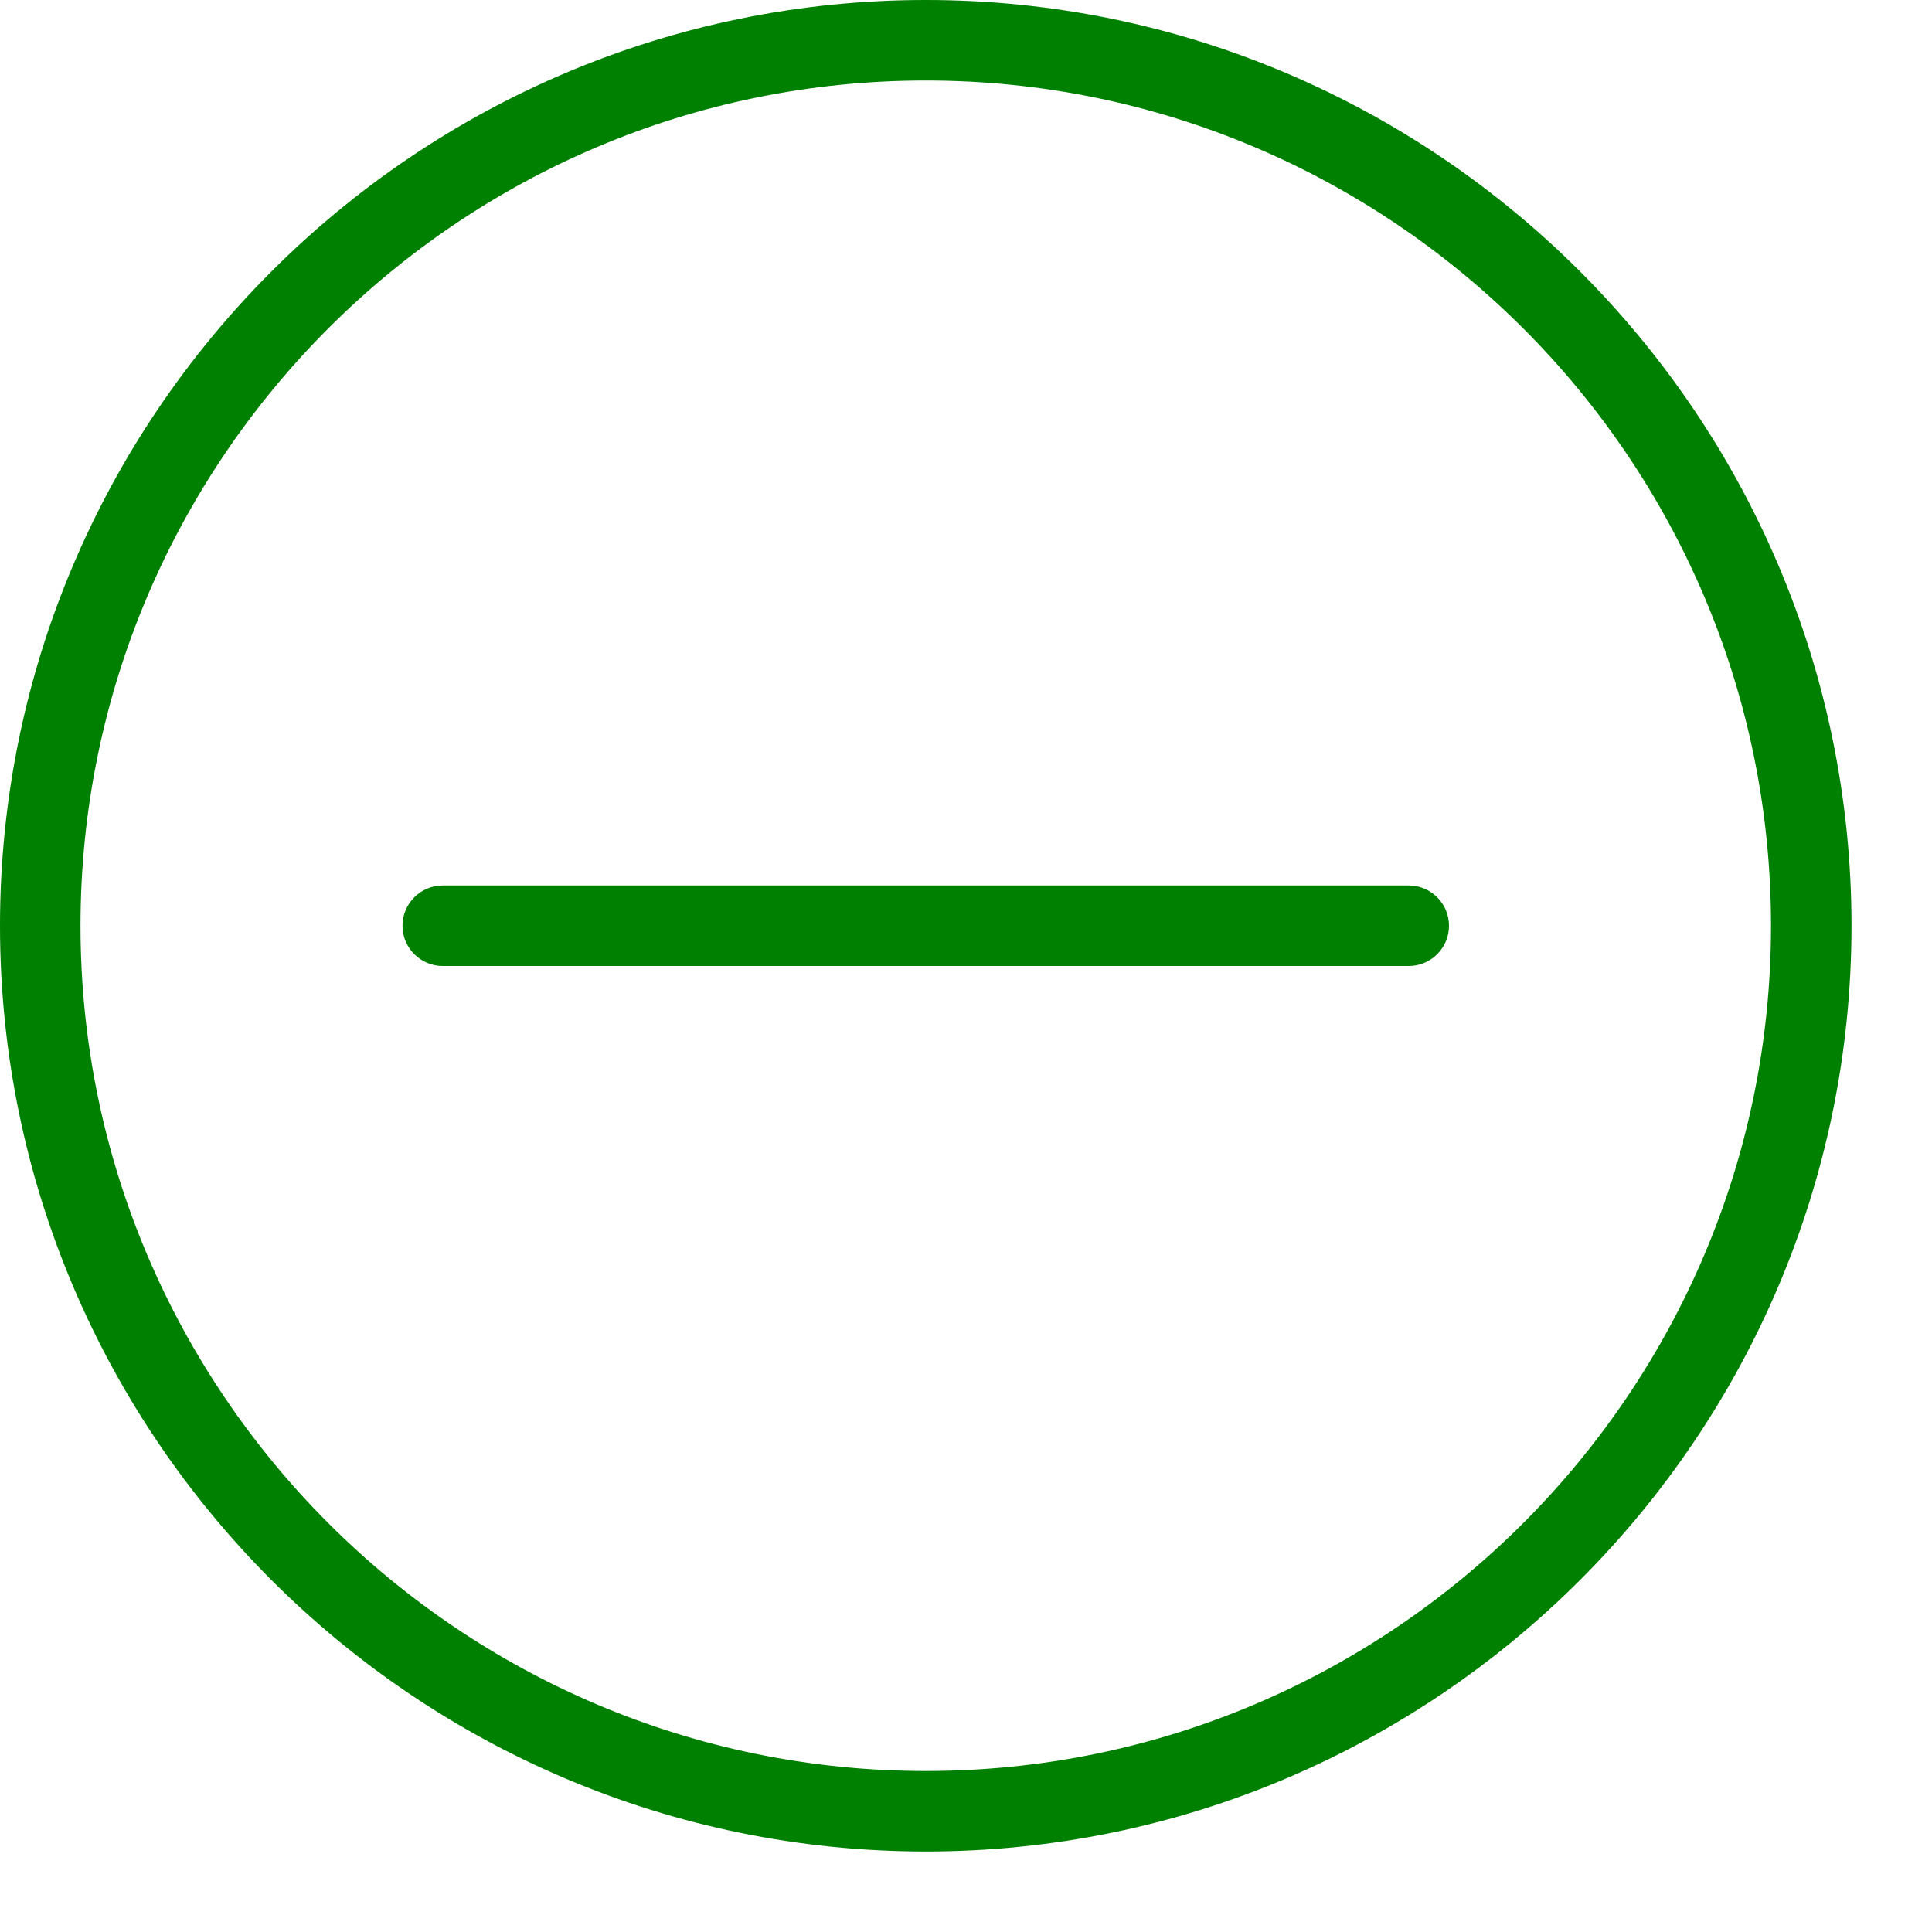
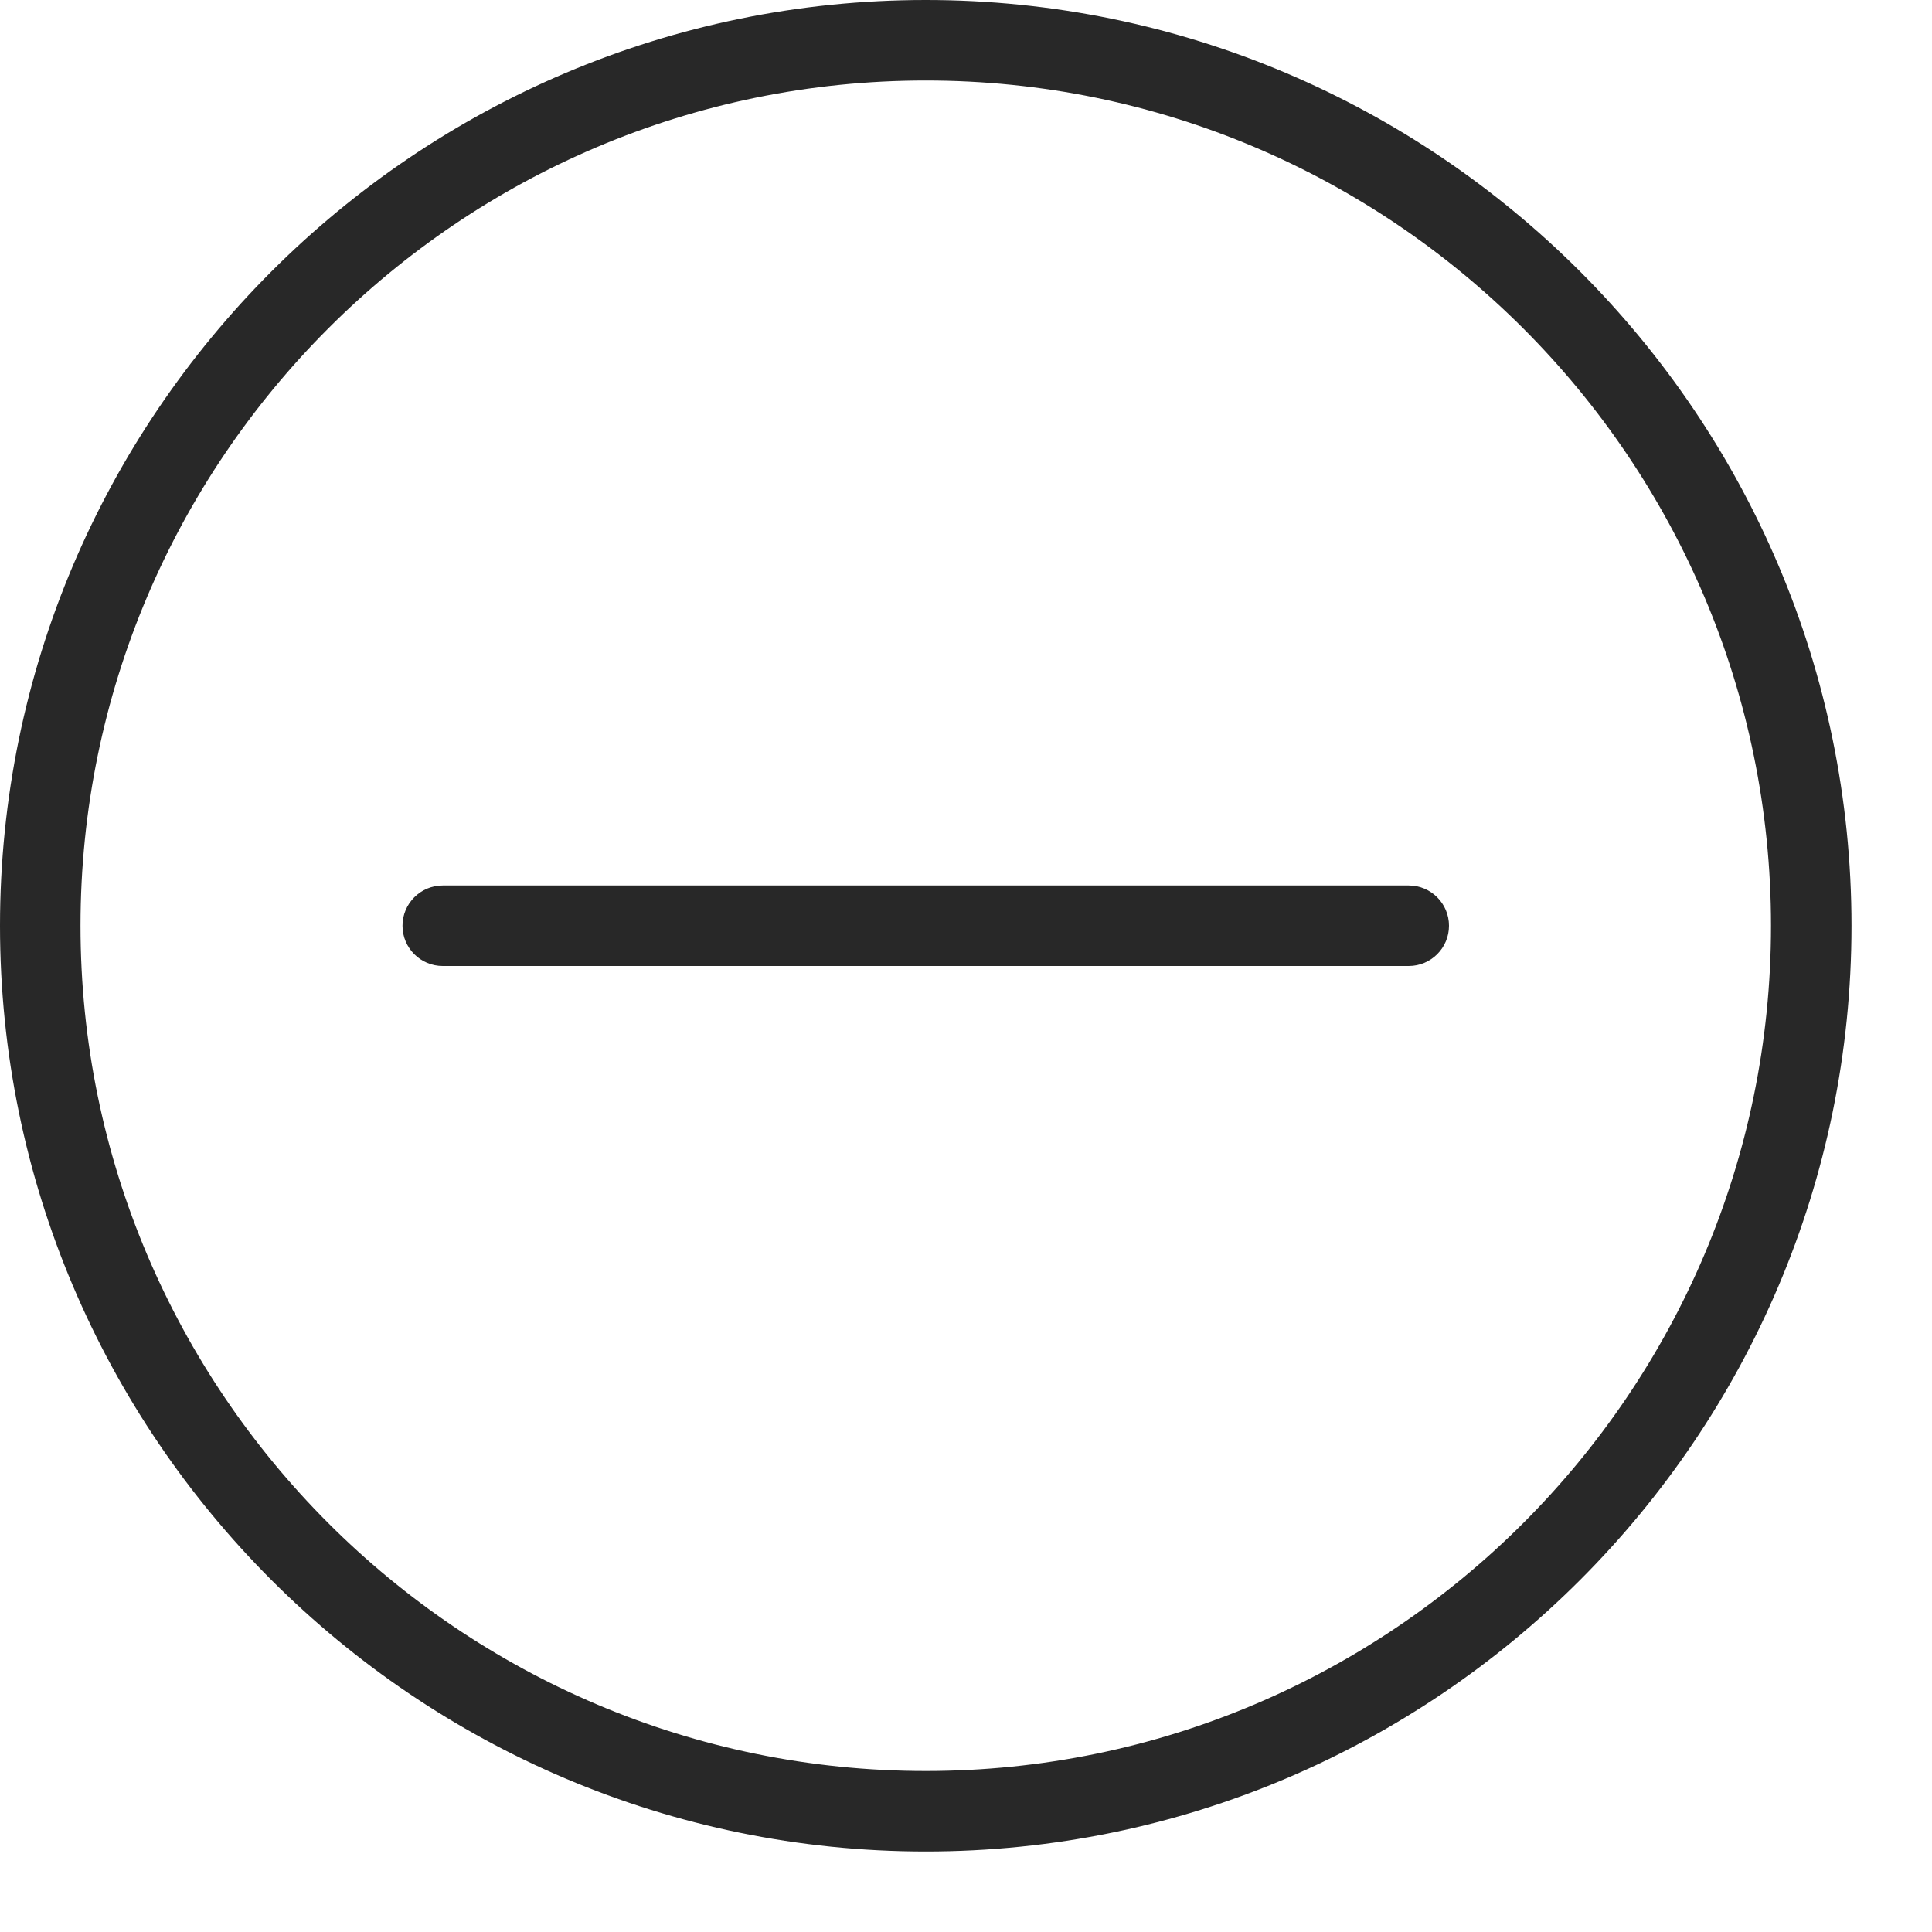
<svg xmlns="http://www.w3.org/2000/svg" version="1.1" id="Outline_Icons" x="0px" y="0px" width="24px" height="24px" viewBox="0 0 24 24" enable-background="new 0 0 24 24" xml:space="preserve">
-   <g fill="green">
-     <path d="M11.5,0C5.159,0,0,5.159,0,11.5S5.159,23,11.5,23S23,17.841,23,11.5S17.841,0,11.5,0z M11.5,22C5.71,22,1,17.29,1,11.5   S5.71,1,11.5,1S22,5.71,22,11.5S17.29,22,11.5,22z" fill="green" />
-     <path d="M17.5,11h-12C5.224,11,5,11.224,5,11.5S5.224,12,5.5,12h12c0.276,0,0.5-0.224,0.5-0.5S17.776,11,17.5,11z" fill="green" />
+   <g fill="#282828">
+     <path d="M11.5,0C5.159,0,0,5.159,0,11.5S5.159,23,11.5,23S23,17.841,23,11.5S17.841,0,11.5,0z M11.5,22C5.71,22,1,17.29,1,11.5   S5.71,1,11.5,1S22,5.71,22,11.5S17.29,22,11.5,22z" fill="#282828" />
+     <path d="M17.5,11h-12C5.224,11,5,11.224,5,11.5S5.224,12,5.5,12h12c0.276,0,0.5-0.224,0.5-0.5S17.776,11,17.5,11z" fill="#282828" />
  </g>
</svg>
